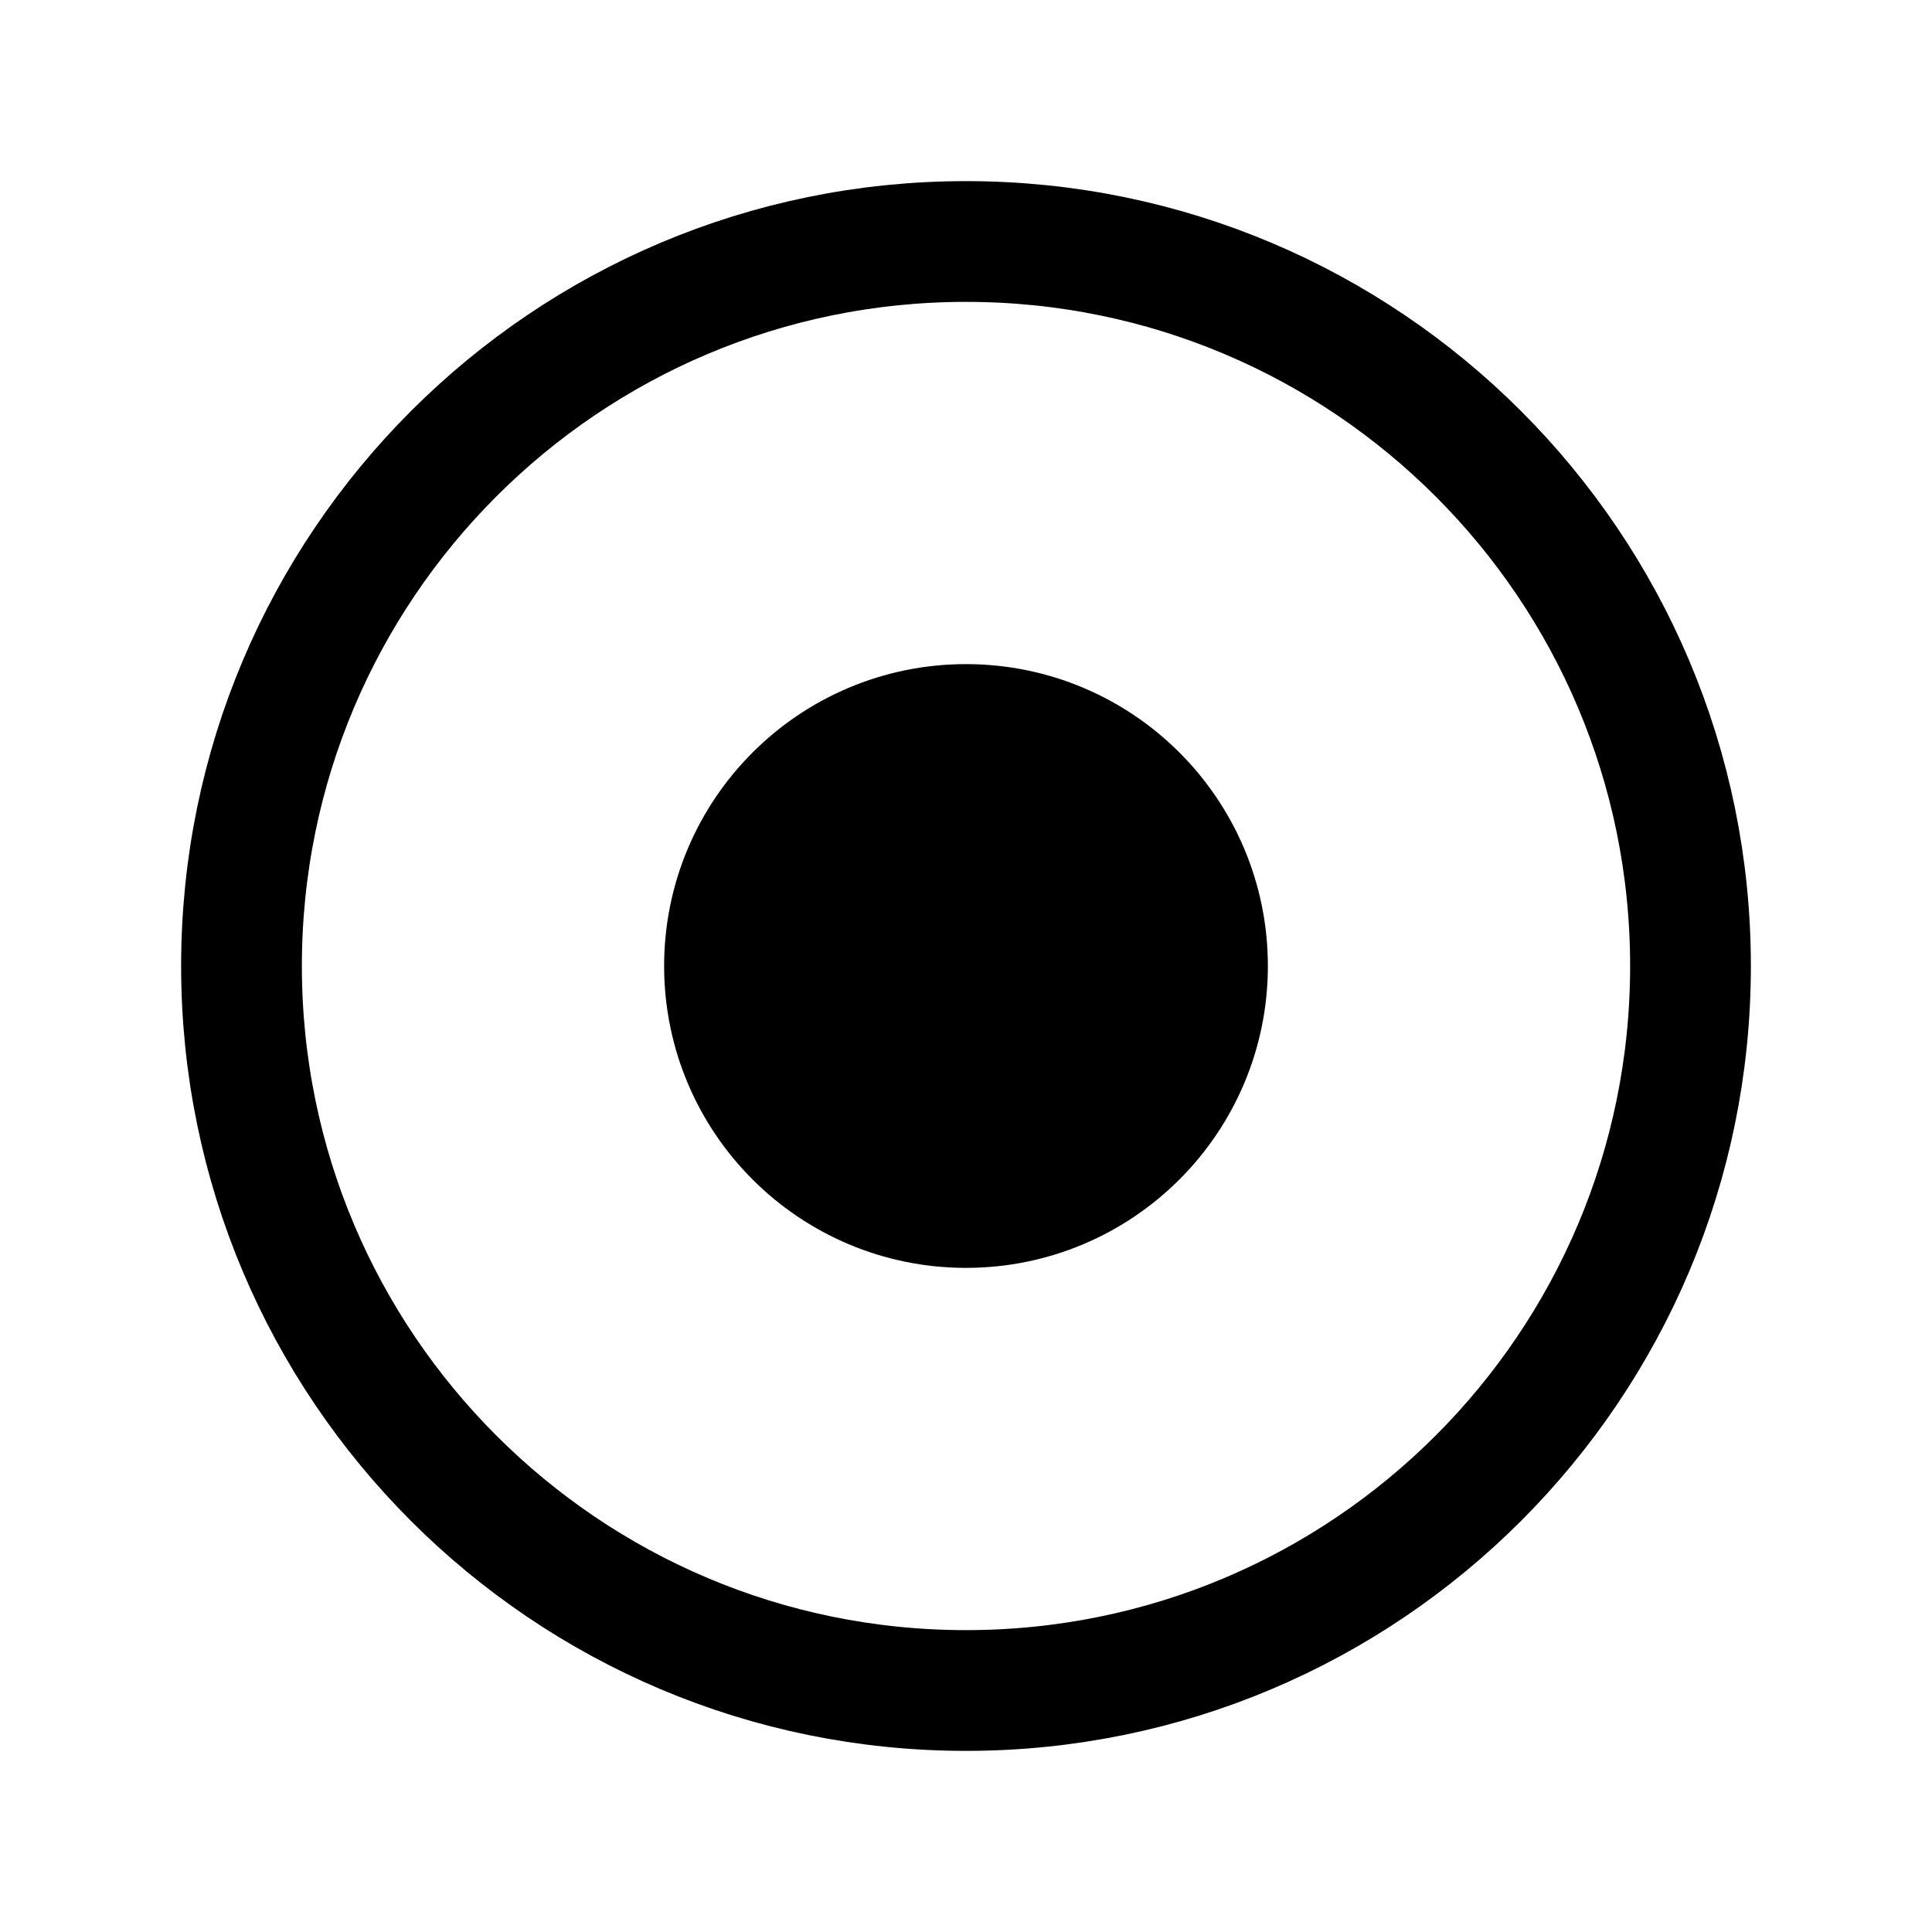
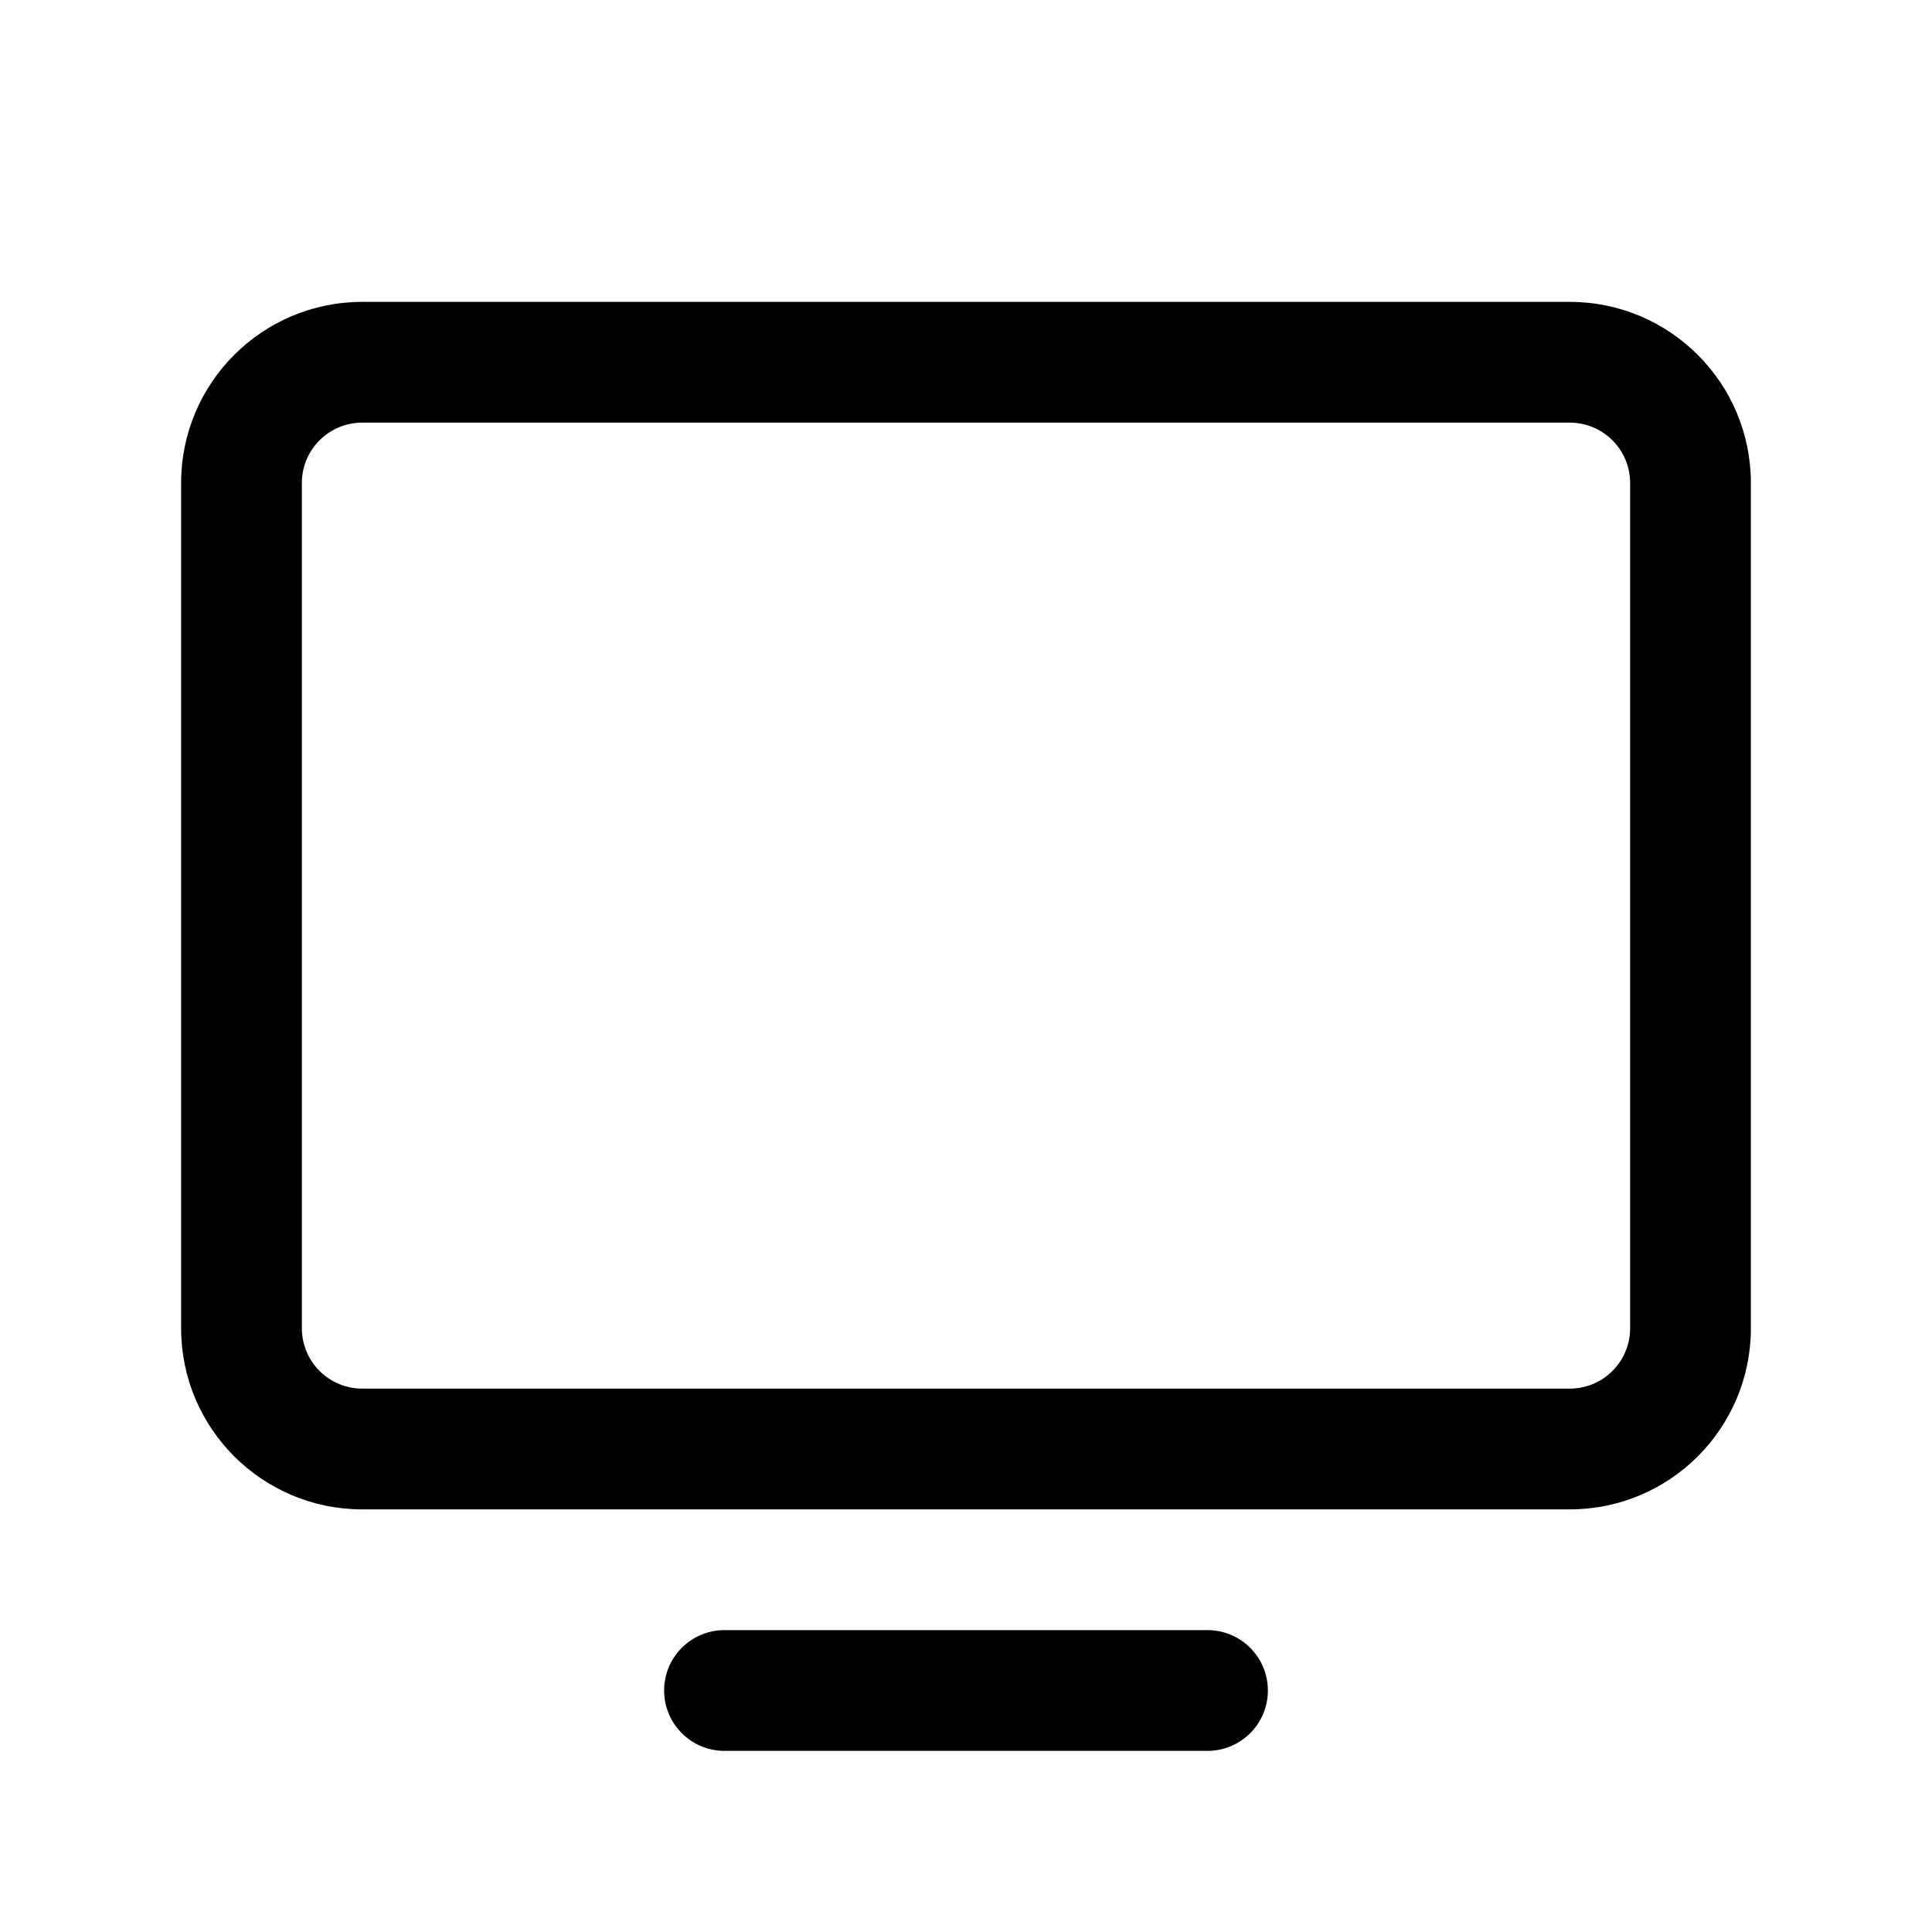
- <svg xmlns="http://www.w3.org/2000/svg" viewBox="0 0 24 24" fill="none" stroke="currentColor" stroke-width="1.5" stroke-linecap="round" stroke-linejoin="round">
-   <circle cx="12" cy="12" r="9" />
-   <circle cx="12" cy="12" r="3" fill="currentColor" />
+ <svg xmlns="http://www.w3.org/2000/svg" width="48" height="48" fill="currentColor" viewBox="0 0 256 256">
+   <path d="M208,40H48A24,24,0,0,0,24,64V176a24,24,0,0,0,24,24H208a24,24,0,0,0,24-24V64A24,24,0,0,0,208,40Zm8,136a8,8,0,0,1-8,8H48a8,8,0,0,1-8-8V64a8,8,0,0,1,8-8H208a8,8,0,0,1,8,8Zm-48,48a8,8,0,0,1-8,8H96a8,8,0,0,1,0-16h64A8,8,0,0,1,168,224Z" />
</svg>
